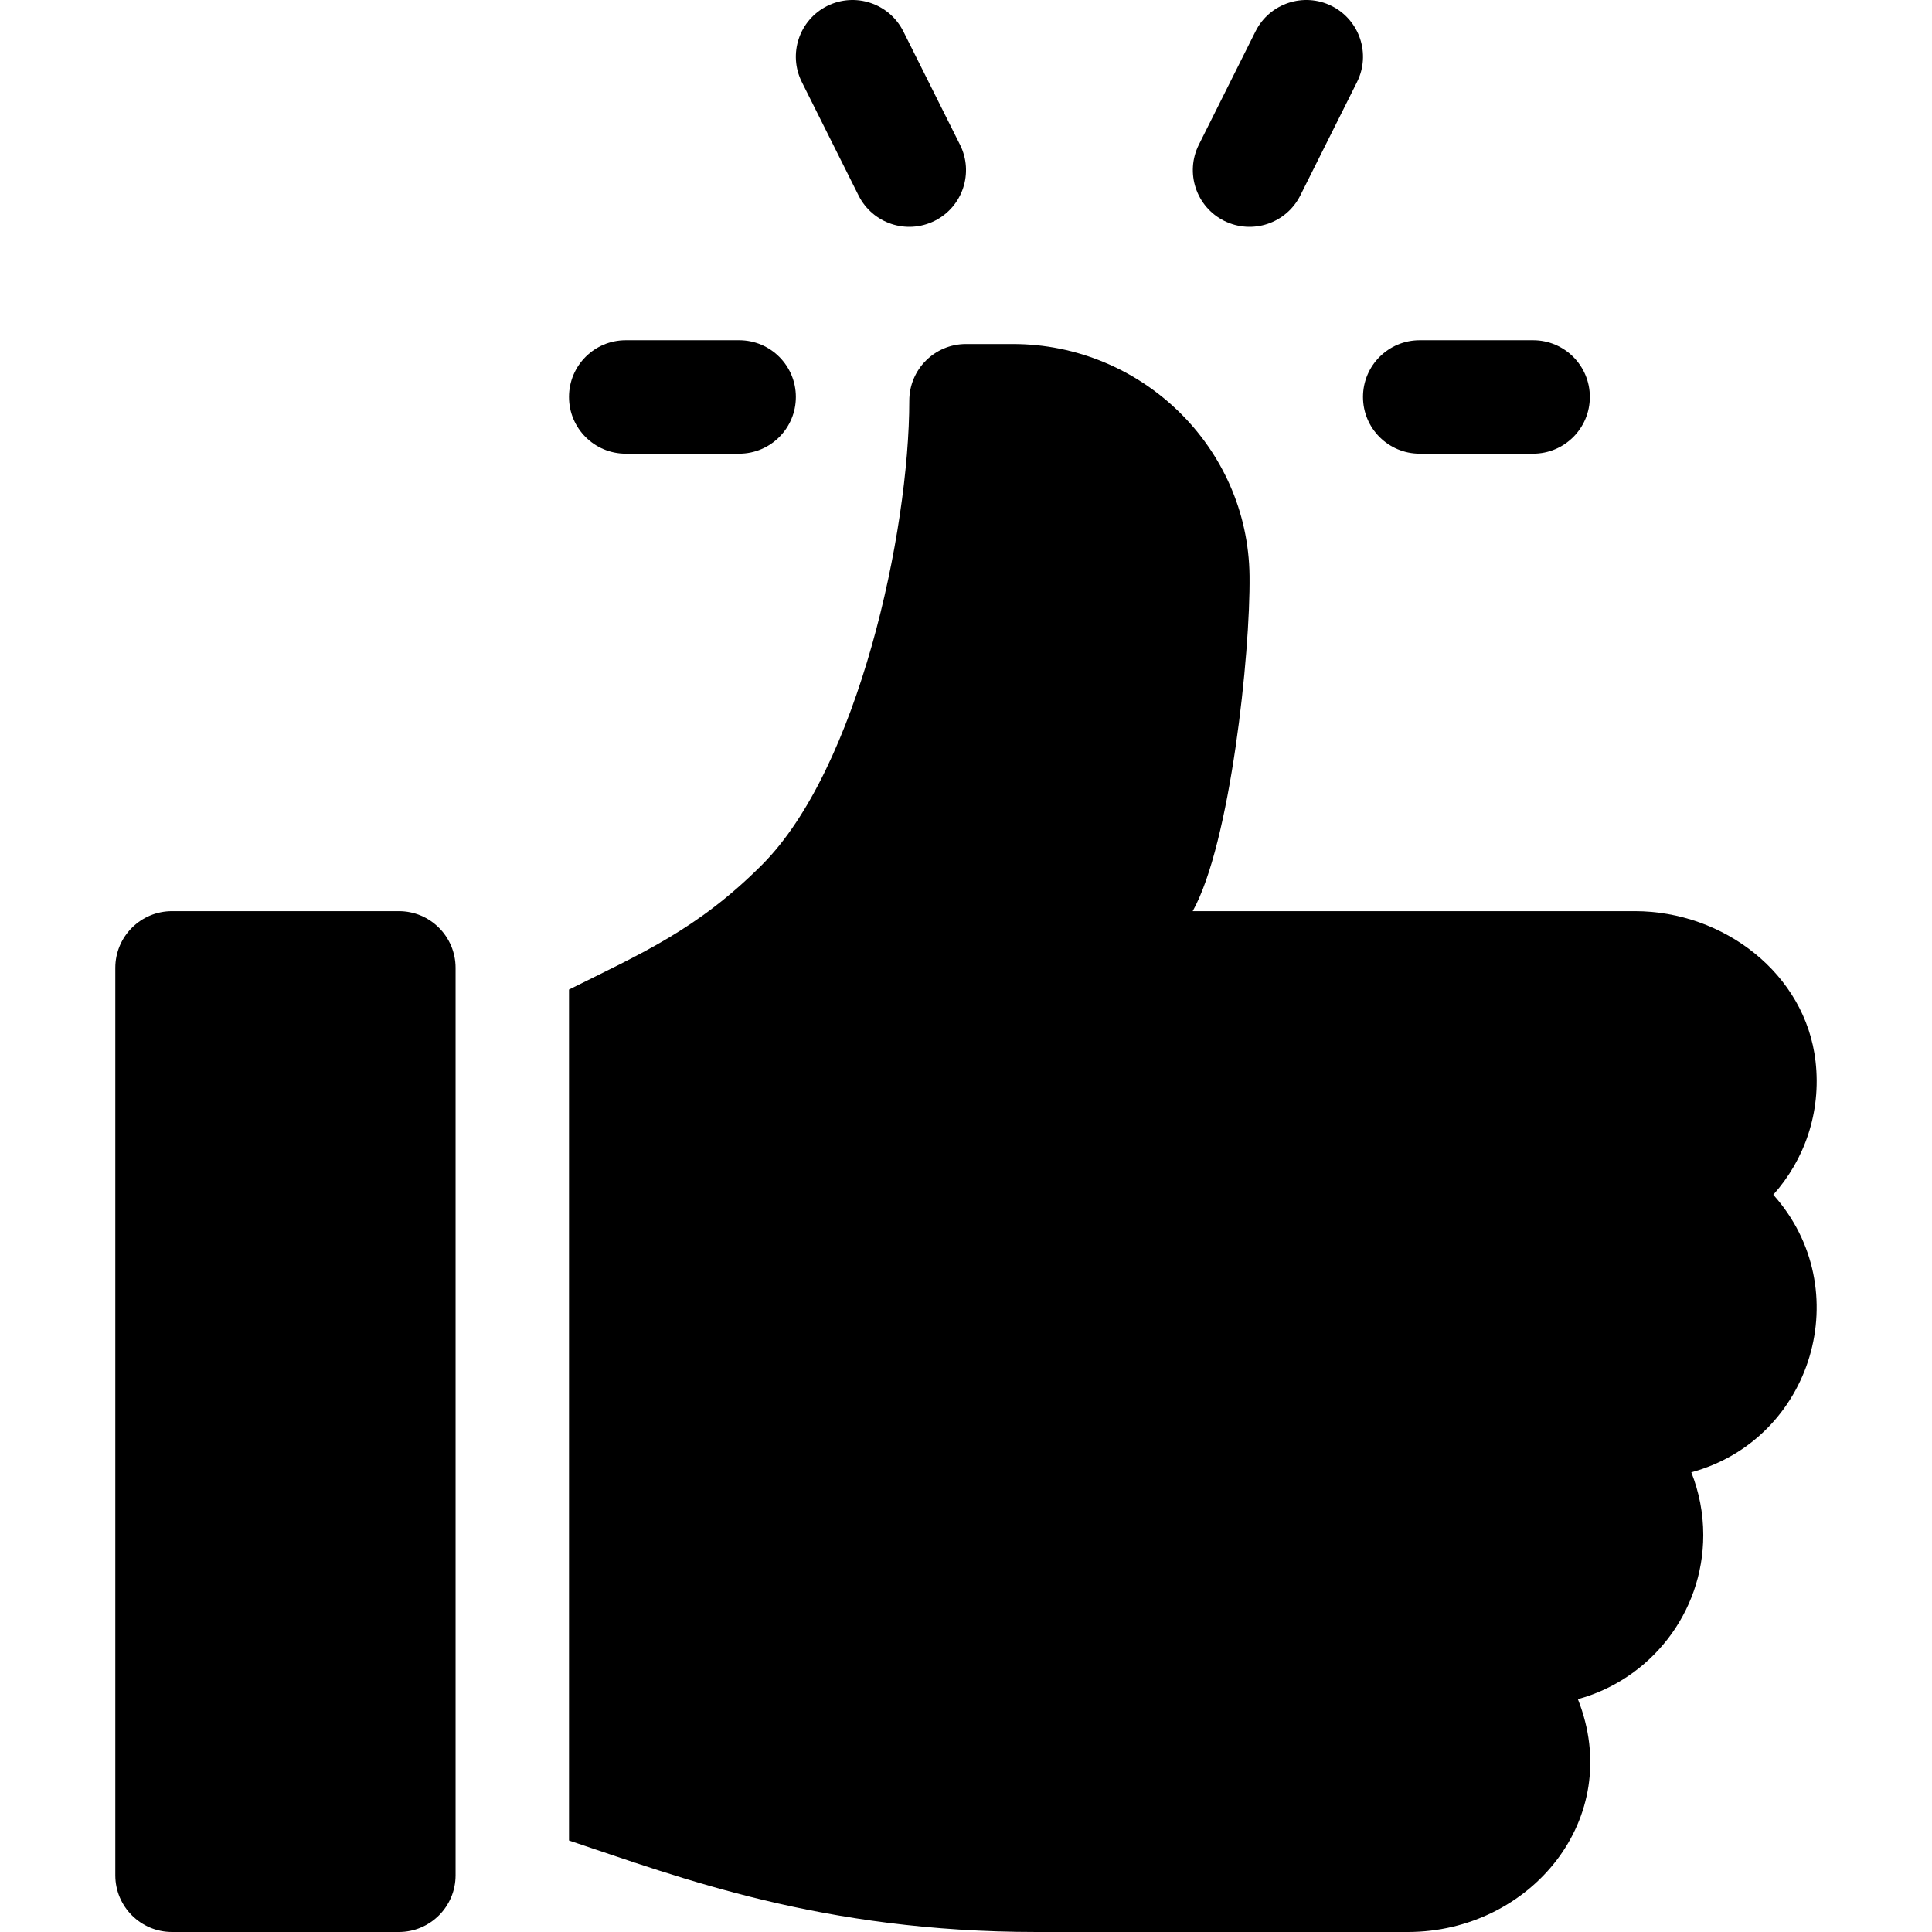
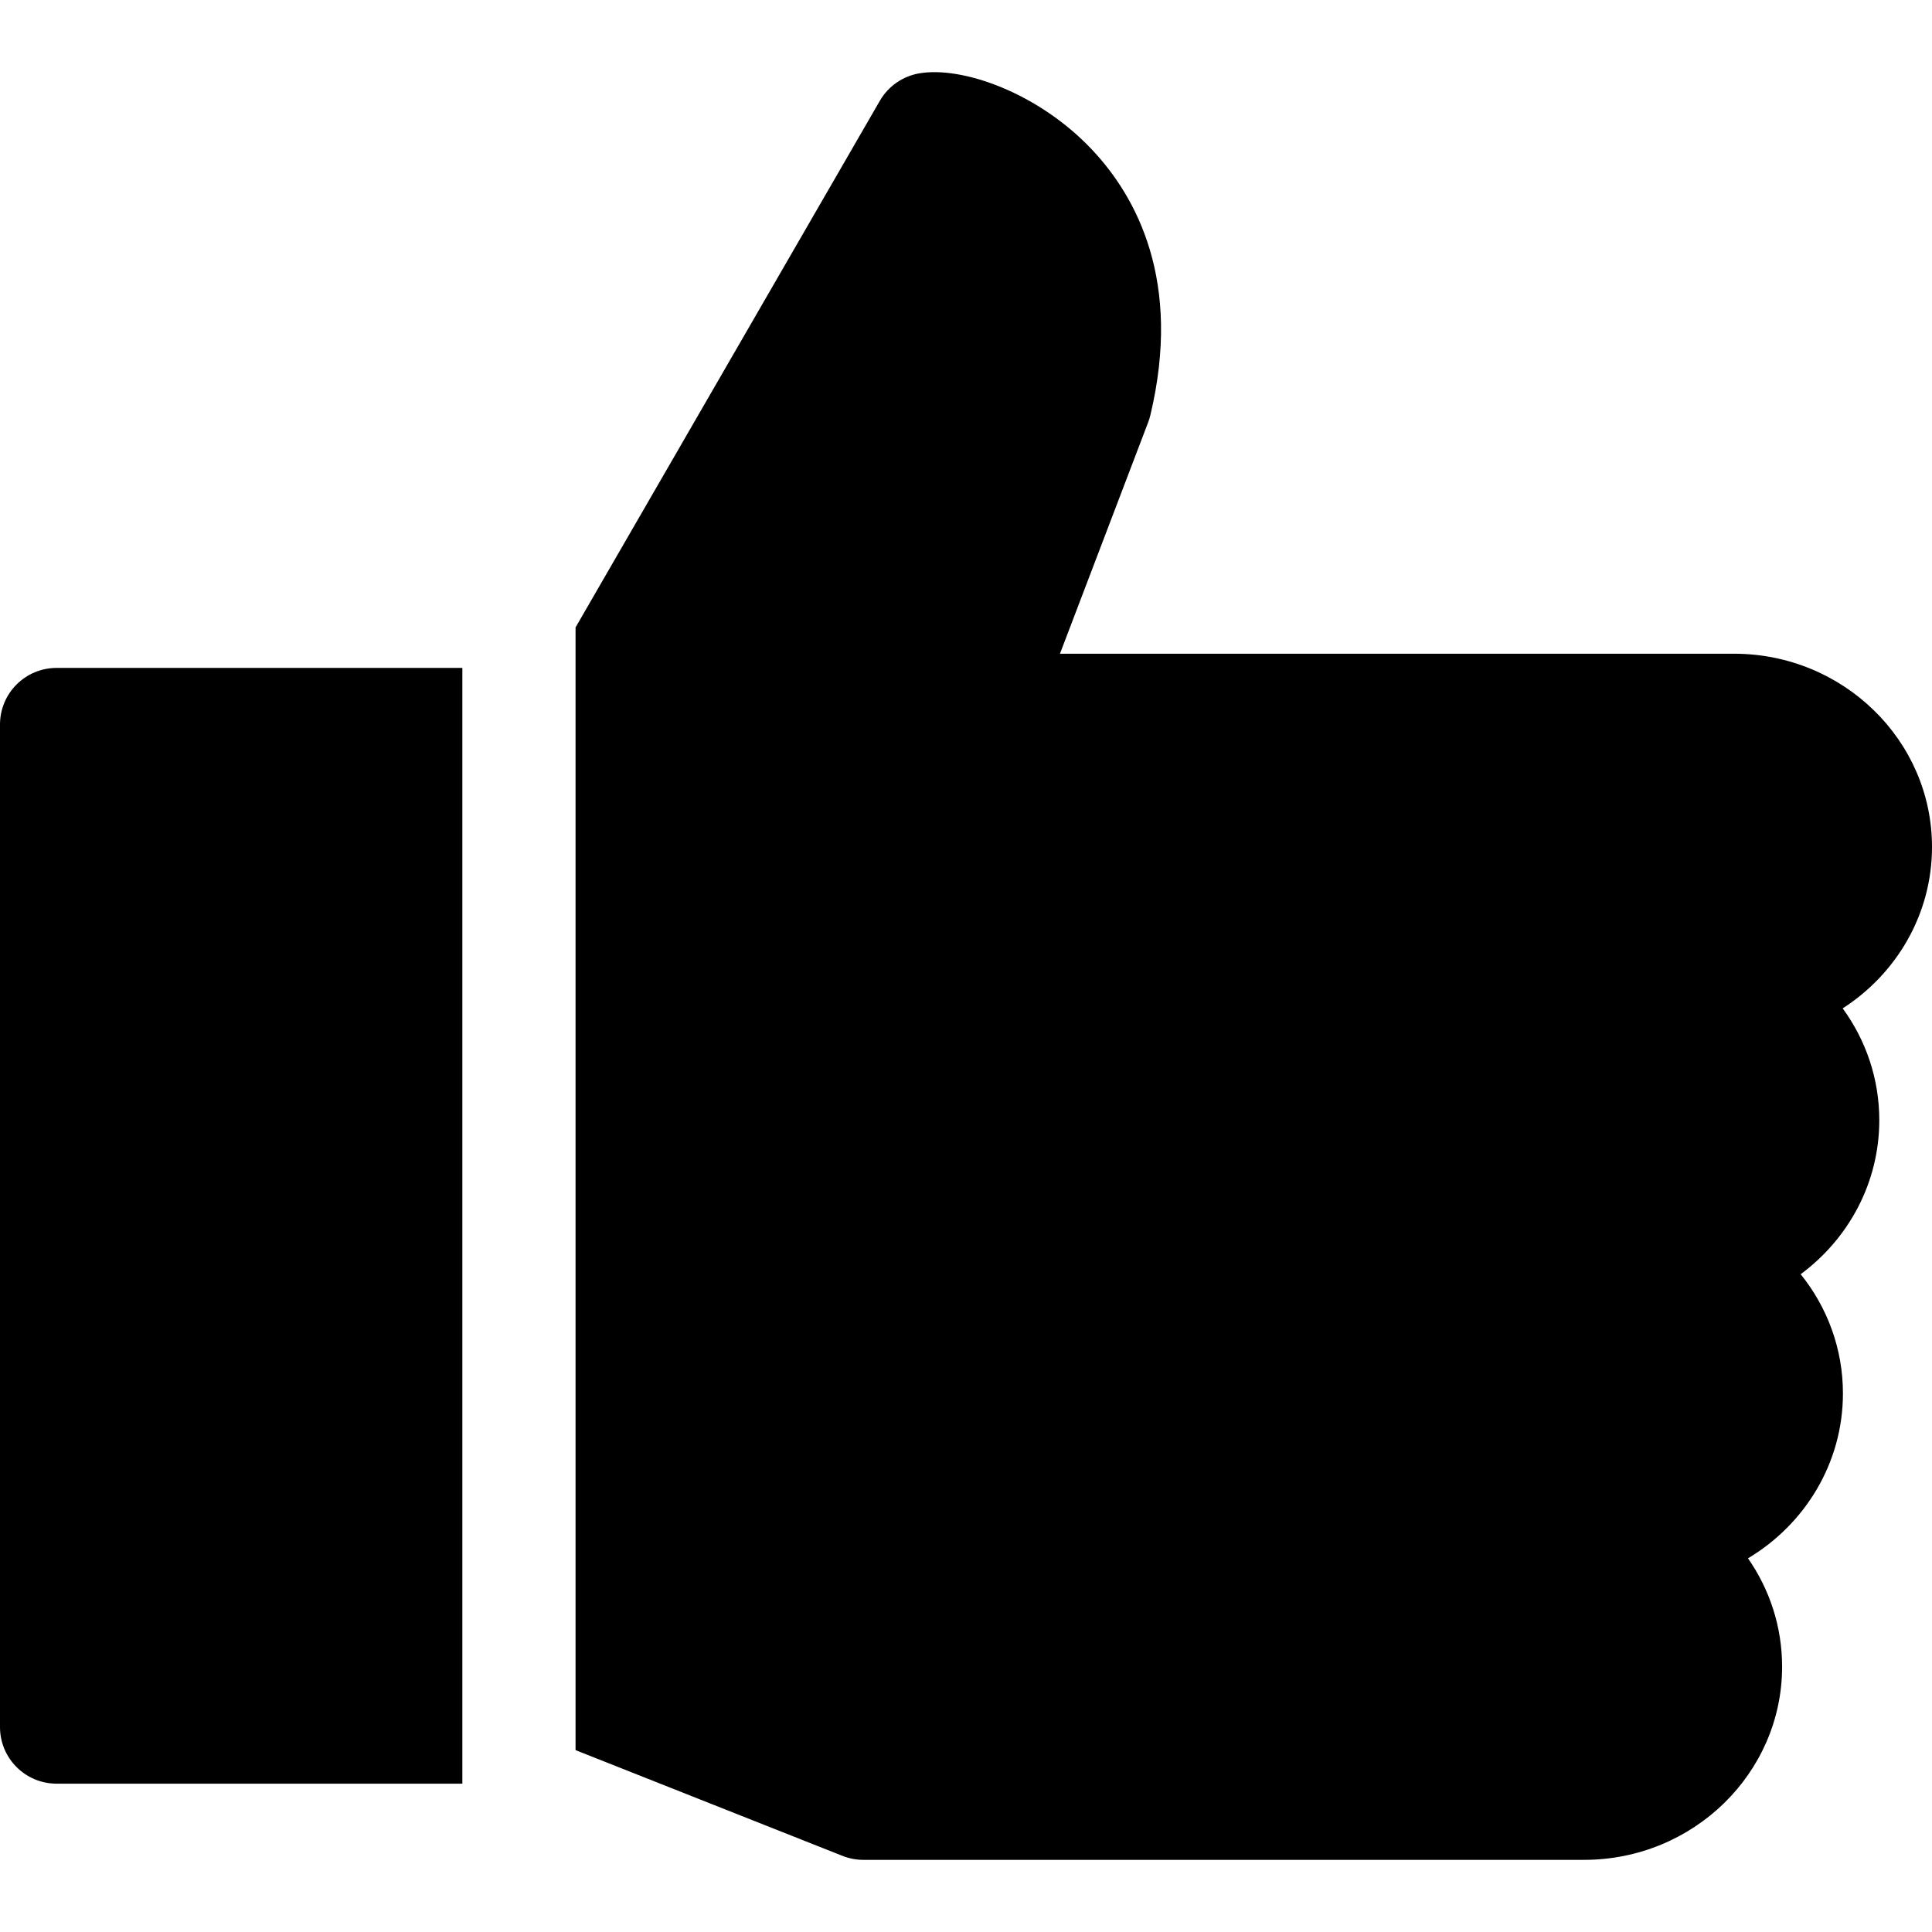
- <svg xmlns="http://www.w3.org/2000/svg" version="1.1" id="Capa_1" x="0px" y="0px" viewBox="0 0 512.001 512.001" style="enable-background:new 0 0 512.001 512.001;" xml:space="preserve">
+ <svg xmlns="http://www.w3.org/2000/svg" version="1.1" id="Layer_1" x="0px" y="0px" viewBox="0 0 512 512" style="enable-background:new 0 0 512 512;" xml:space="preserve" width="512" height="512">
  <g>
-     <g>
-       <path d="M406.296,90.17h-30.059c-8.307,0-15.03,6.722-15.03,15.03c0,8.307,6.722,15.03,15.03,15.03h30.059    c8.307,0,15.03-6.722,15.03-15.03C421.325,96.892,414.603,90.17,406.296,90.17z" />
-     </g>
+     <path d="M512,224.447c0-28.234-23.541-51.205-52.476-51.205H280.899l23.381-61.338c0.231-0.605,0.422-1.226,0.573-1.856   c8.49-35.528-3.669-57.833-15.365-70.289c-14.292-15.221-34.562-22.285-45.899-20.316c-4.382,0.759-8.2,3.424-10.425,7.275   l-80.635,139.551v25.736v265.685v6.117l70.743,28.019c1.758,0.697,3.632,1.054,5.523,1.054H419.8   c28.936,0,52.476-22.97,52.476-51.205c0-10.627-3.336-20.511-9.04-28.703c15.078-9.006,25.161-25.23,25.161-43.707   c0-11.908-4.187-22.878-11.2-31.585c12.649-9.358,20.833-24.175,20.833-40.824c0-11.032-3.593-21.26-9.699-29.628   C502.579,258.063,512,242.308,512,224.447z" />
+     <path d="M122.529,177.005H15c-8.284,0-15,6.716-15,15v265.685c0,8.284,6.716,15,15,15h107.529V177.005z" />
  </g>
-   <g>
-     <g>
-       <path d="M254.416,38.359L239.387,8.3c-3.742-7.427-12.74-10.406-20.167-6.722c-7.427,3.713-10.436,12.74-6.722,20.167    l15.03,30.059c3.708,7.397,12.69,10.436,20.167,6.722C255.12,54.813,258.129,45.786,254.416,38.359z" />
-     </g>
-   </g>
-   <g>
-     <g>
-       <path d="M352.9,1.578c-7.398-3.684-16.453-0.704-20.167,6.722l-15.03,30.059c-3.713,7.427-0.704,16.453,6.722,20.167    c7.499,3.724,16.47,0.65,20.167-6.722l15.03-30.059C363.335,14.318,360.326,5.291,352.9,1.578z" />
-     </g>
-   </g>
-   <g>
-     <g>
-       <path d="M195.882,90.17h-30.059c-8.307,0-15.03,6.722-15.03,15.03c0,8.307,6.722,15.03,15.03,15.03h30.059    c8.307,0,15.03-6.722,15.03-15.03C210.912,96.892,204.189,90.17,195.882,90.17z" />
-     </g>
-   </g>
-   <g>
-     <g>
-       <path d="M105.705,241.468H45.586c-8.3,0-15.03,6.729-15.03,15.03V496.97c0,8.3,6.729,15.03,15.03,15.03h60.118    c8.3,0,15.03-6.729,15.03-15.03V256.497C120.734,248.197,114.006,241.468,105.705,241.468z" />
-     </g>
-   </g>
-   <g>
-     <g>
-       <path d="M481.145,281.308c-2.651-23.315-24.43-39.84-47.895-39.84H316.075c9.958-17.831,15.303-68.264,15.066-88.866    c-0.393-34.102-28.634-61.43-62.737-61.43h-12.402c-8.307,0-15.03,6.722-15.03,15.03c0,34.755-13.533,97.487-39.056,123.011    c-17.179,17.179-31.865,23.404-51.122,33.028v225.518c29.483,9.827,66.917,24.242,123.974,24.242h98.316    c32.395,0,57.625-30.003,45.072-61.703c19.125-5.21,33.229-22.75,33.229-43.504c0-5.857-1.13-11.463-3.17-16.615    c32.229-8.781,44.092-48.576,21.723-73.563C478.156,307.435,482.688,294.877,481.145,281.308z" />
-     </g>
-   </g>
-   <g>
- </g>
-   <g>
- </g>
-   <g>
- </g>
-   <g>
- </g>
-   <g>
- </g>
-   <g>
- </g>
-   <g>
- </g>
-   <g>
- </g>
-   <g>
- </g>
-   <g>
- </g>
-   <g>
- </g>
-   <g>
- </g>
-   <g>
- </g>
-   <g>
- </g>
-   <g>
- </g>
</svg>
